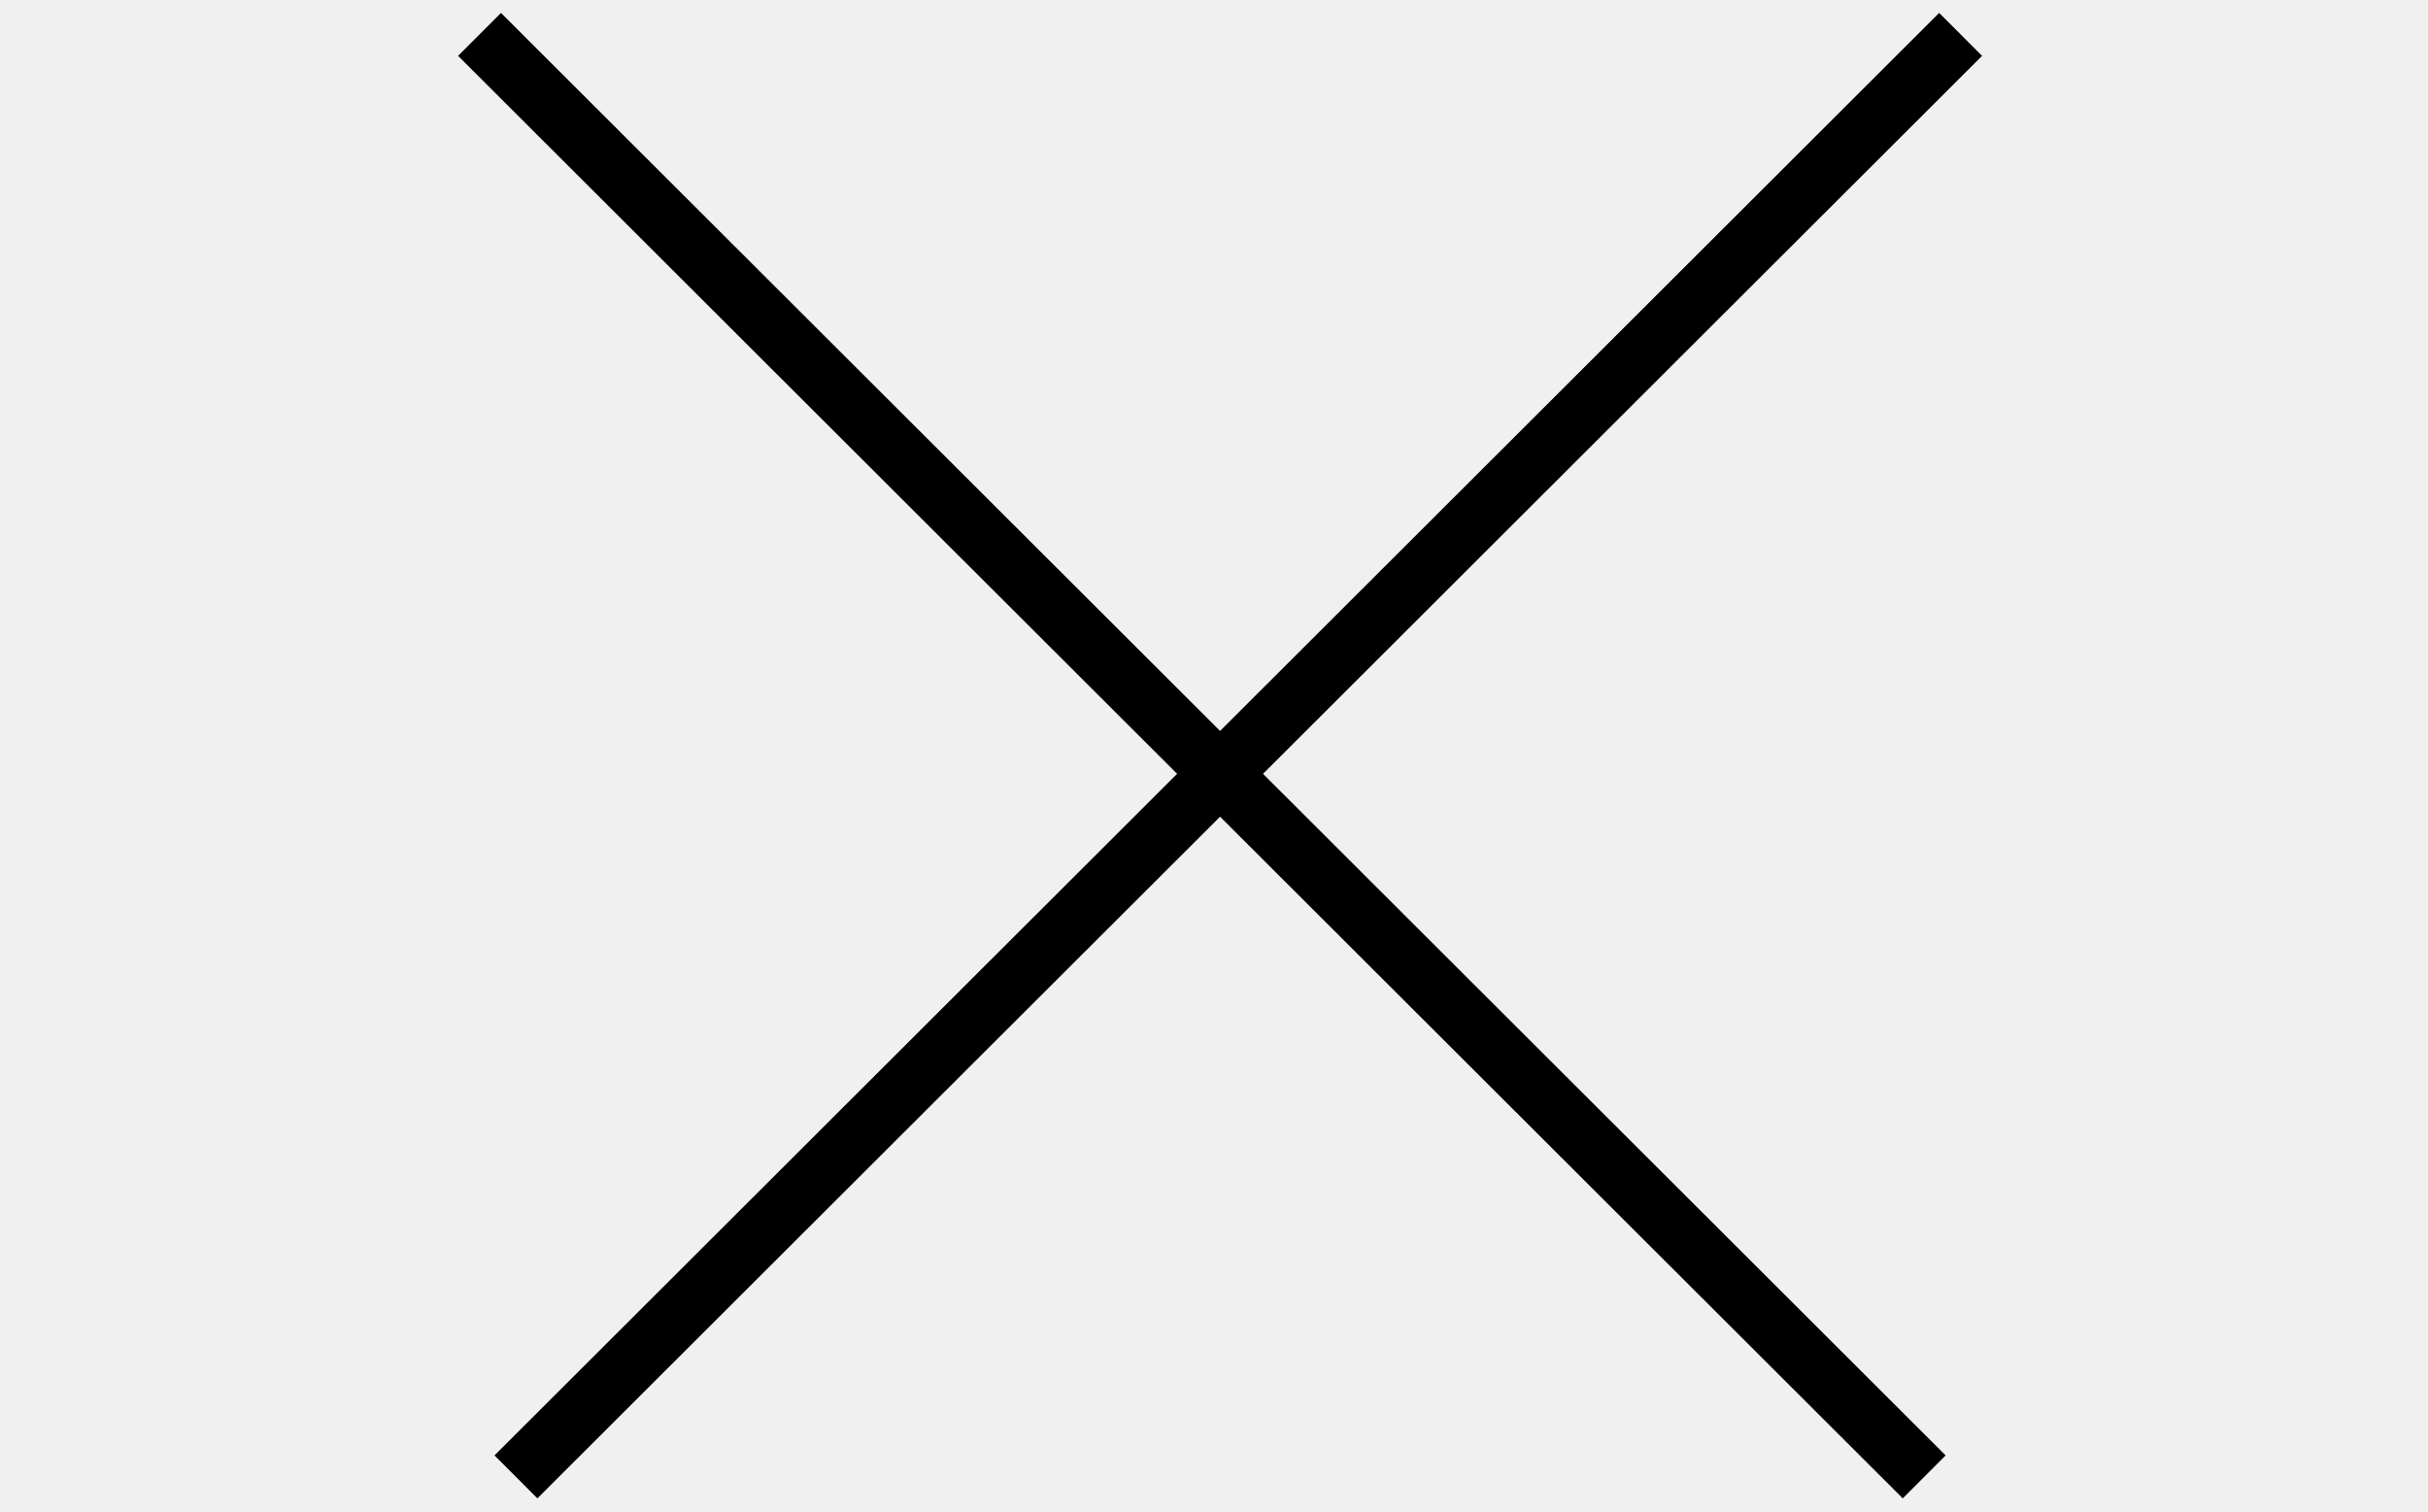
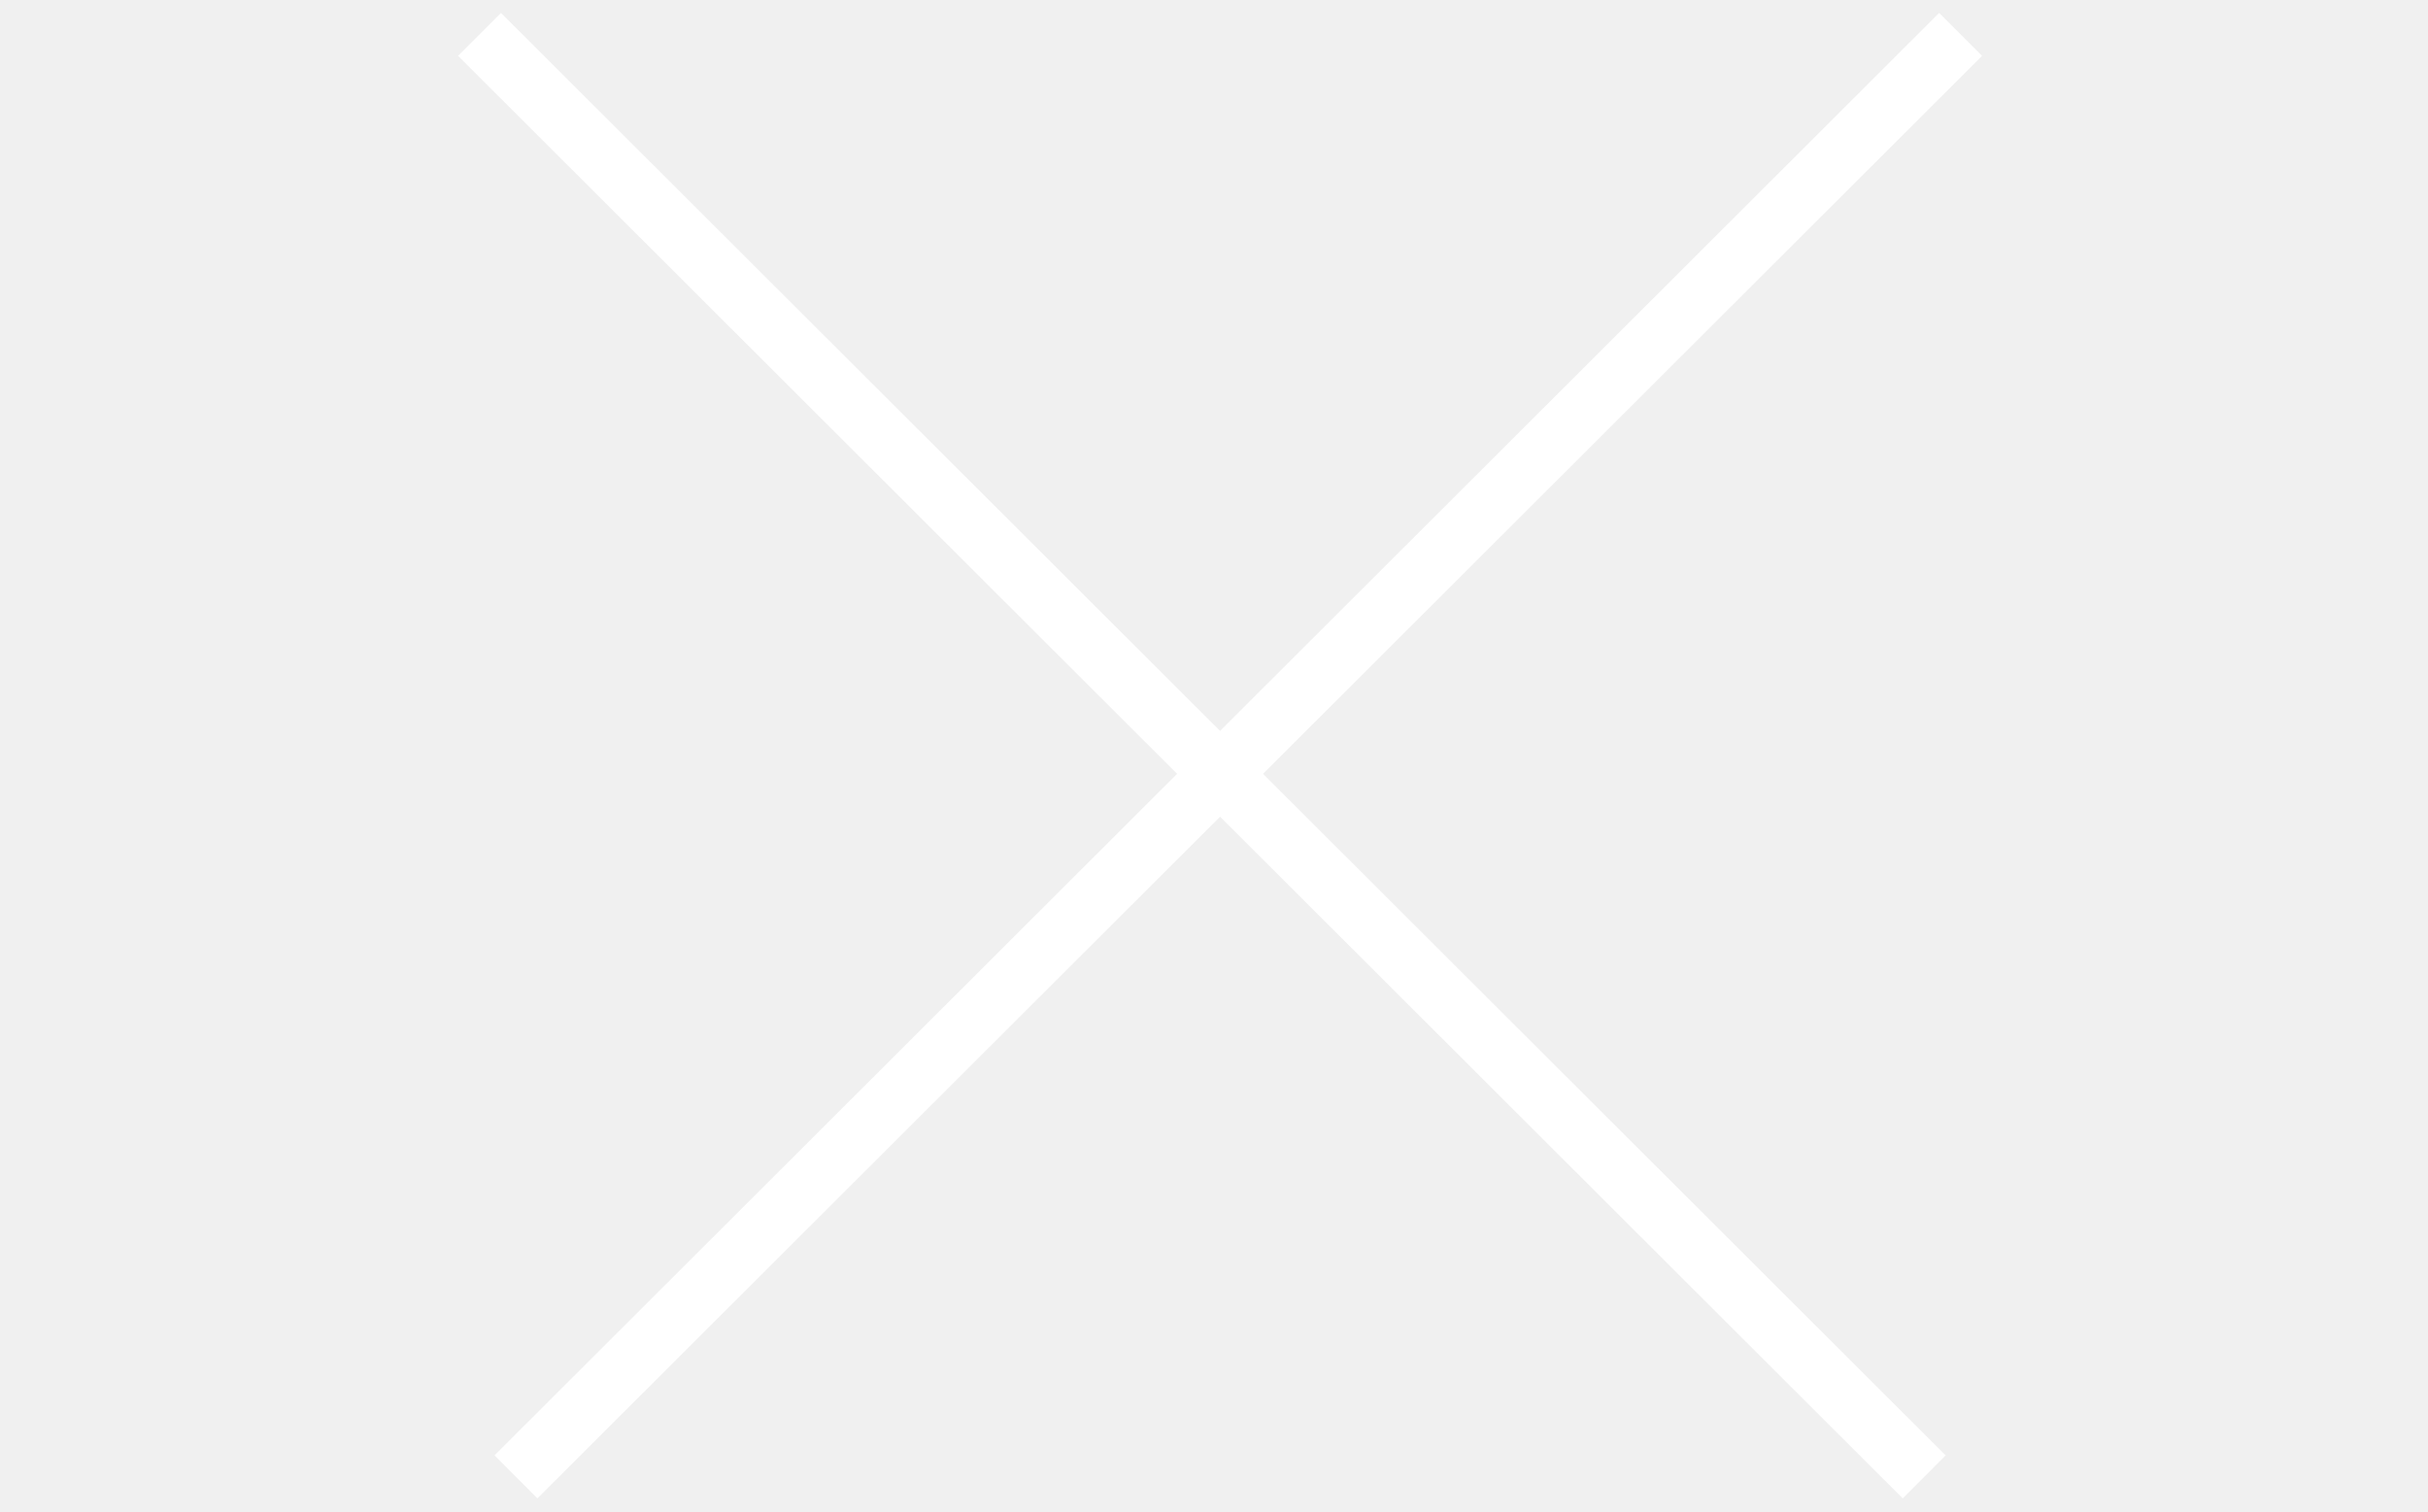
<svg xmlns="http://www.w3.org/2000/svg" xmlns:xlink="http://www.w3.org/1999/xlink" id="Layer_1" x="0" y="0" version="1.1" viewBox="0 0 120 74.7" xml:space="preserve" style="enable-background:new 0 0 120 74.7">
-   <style type="text/css">.st0{clip-path:url(#SVGID_2_);fill:none;stroke:#000;stroke-width:3}</style>
+   <style type="text/css">.st0{clip-path:url(#SVGID_2_);fill:none;stroke:#FFF;stroke-width:3}</style>
  <g>
    <defs>
      <rect id="SVGID_1_" width="76.5" height="74.7" x="22.1" />
    </defs>
    <clipPath id="SVGID_2_">
      <use xlink:href="#SVGID_1_" style="overflow:visible" />
    </clipPath>
    <line x1="25.5" x2="96.9" y1="73" y2="1.7" class="st0" />
    <line x1="23.7" x2="95.1" y1="1.7" y2="73" class="st0" />
  </g>
</svg>
